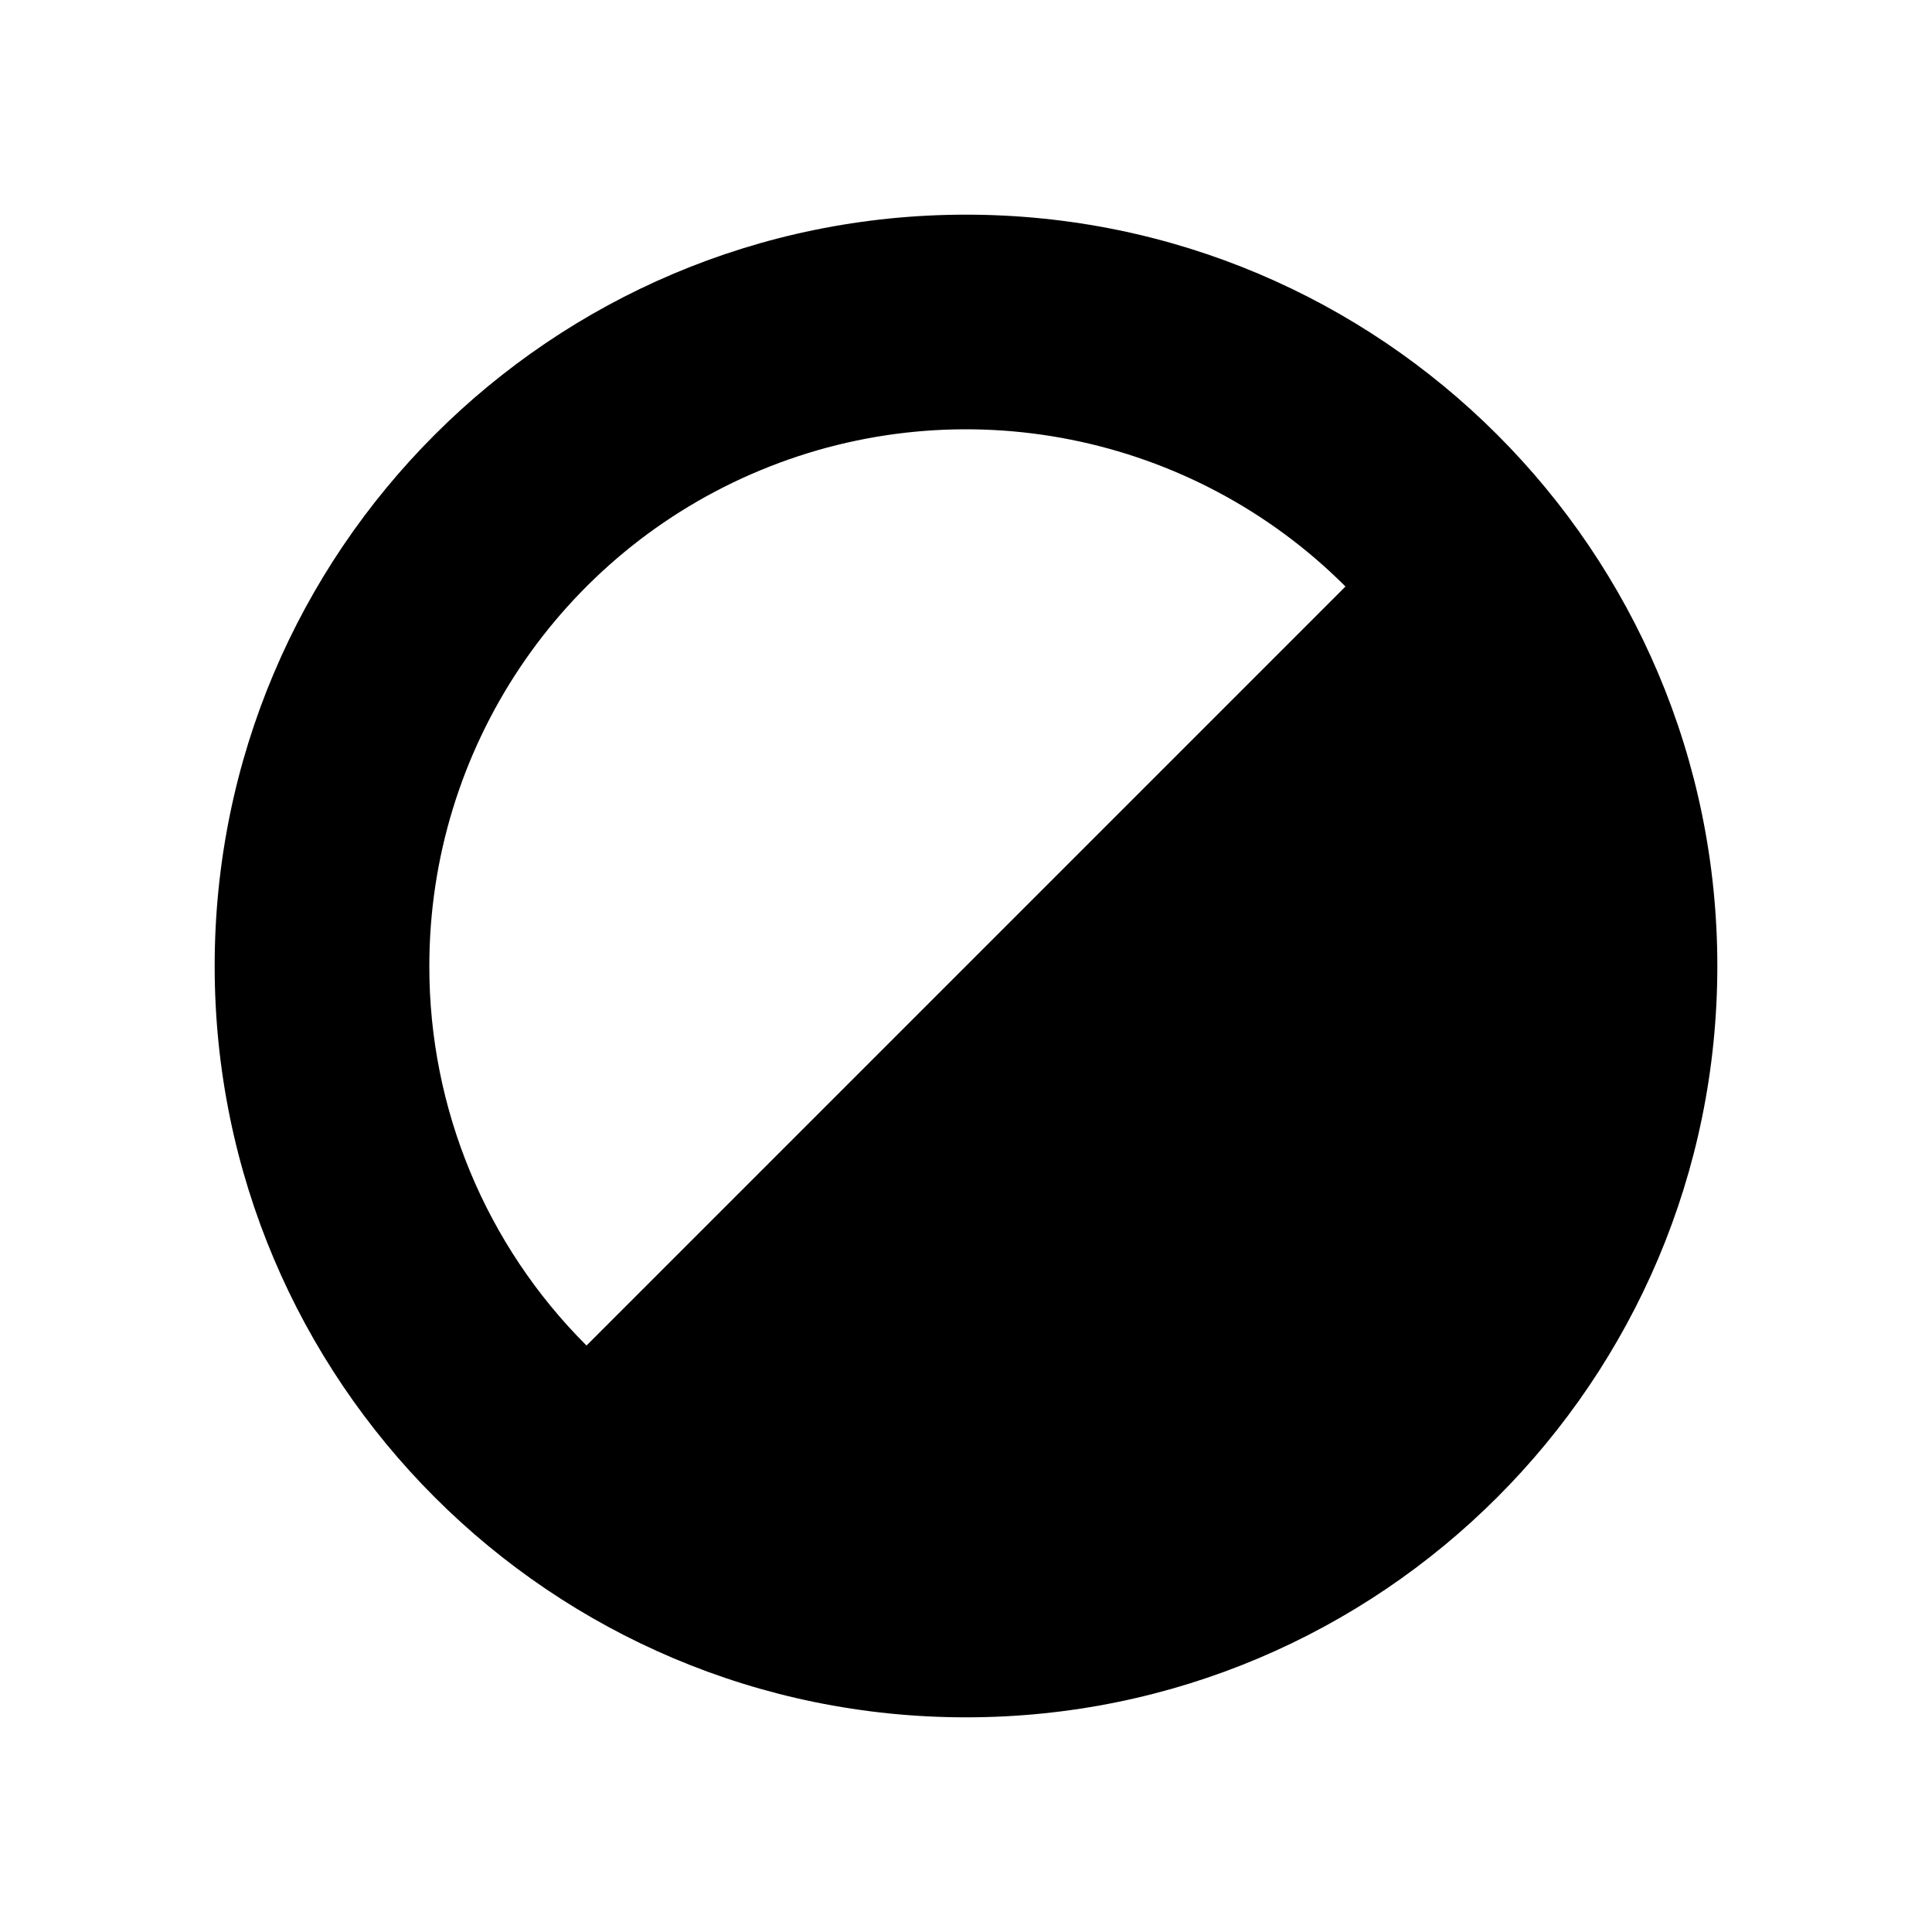
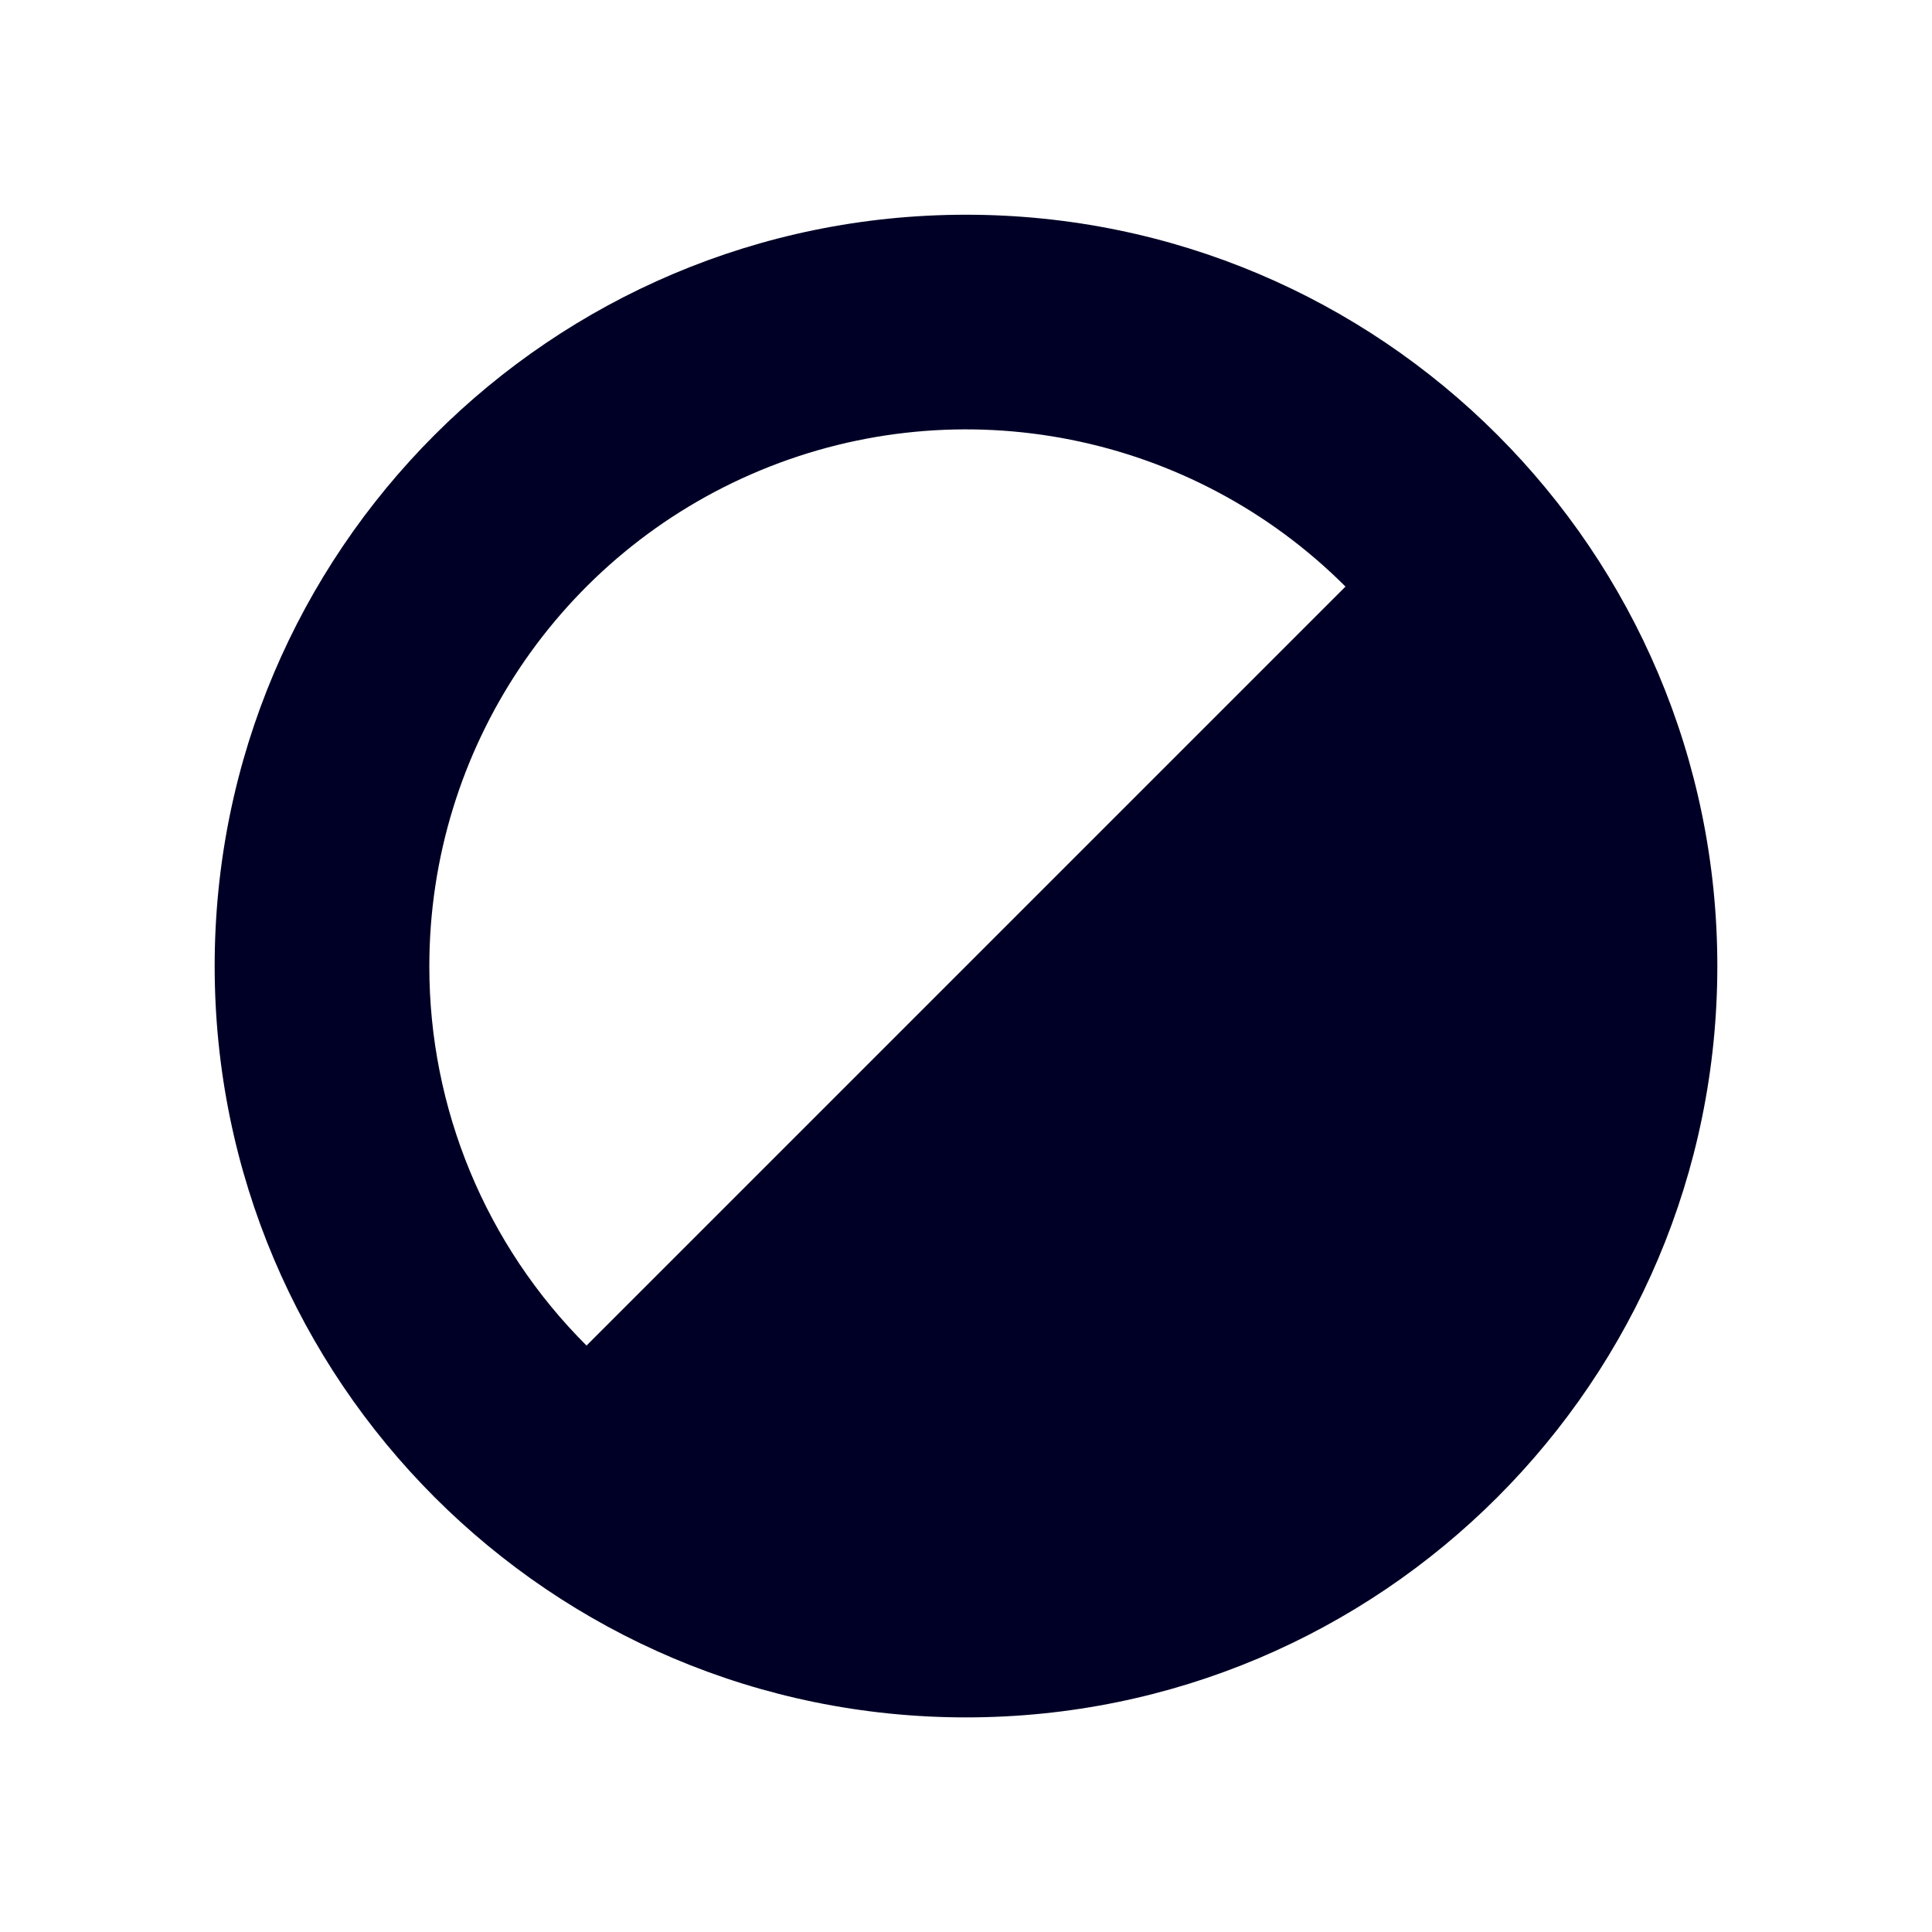
- <svg xmlns="http://www.w3.org/2000/svg" id="Layer_1" data-name="Layer 1" viewBox="0 0 450 450">
-   <path d="M225,50A175,175,0,1,0,400,225,175,175,0,0,0,225,50ZM100,225a125,125,0,0,1,213.39-88.39L136.61,313.4A124.61,124.61,0,0,1,100,225Z" />
+ <svg xmlns="http://www.w3.org/2000/svg" width="450" height="450" viewBox="0 0 450 450">
+   <path d="M225,50.015a175,175,0,1,0,175,175A175,175,0,0,0,225,50.015Zm-125,175A125.002,125.002,0,0,1,313.39,136.625L136.61,313.405A124.608,124.608,0,0,1,100,225.015Z" style="fill: #000026" />
</svg>
